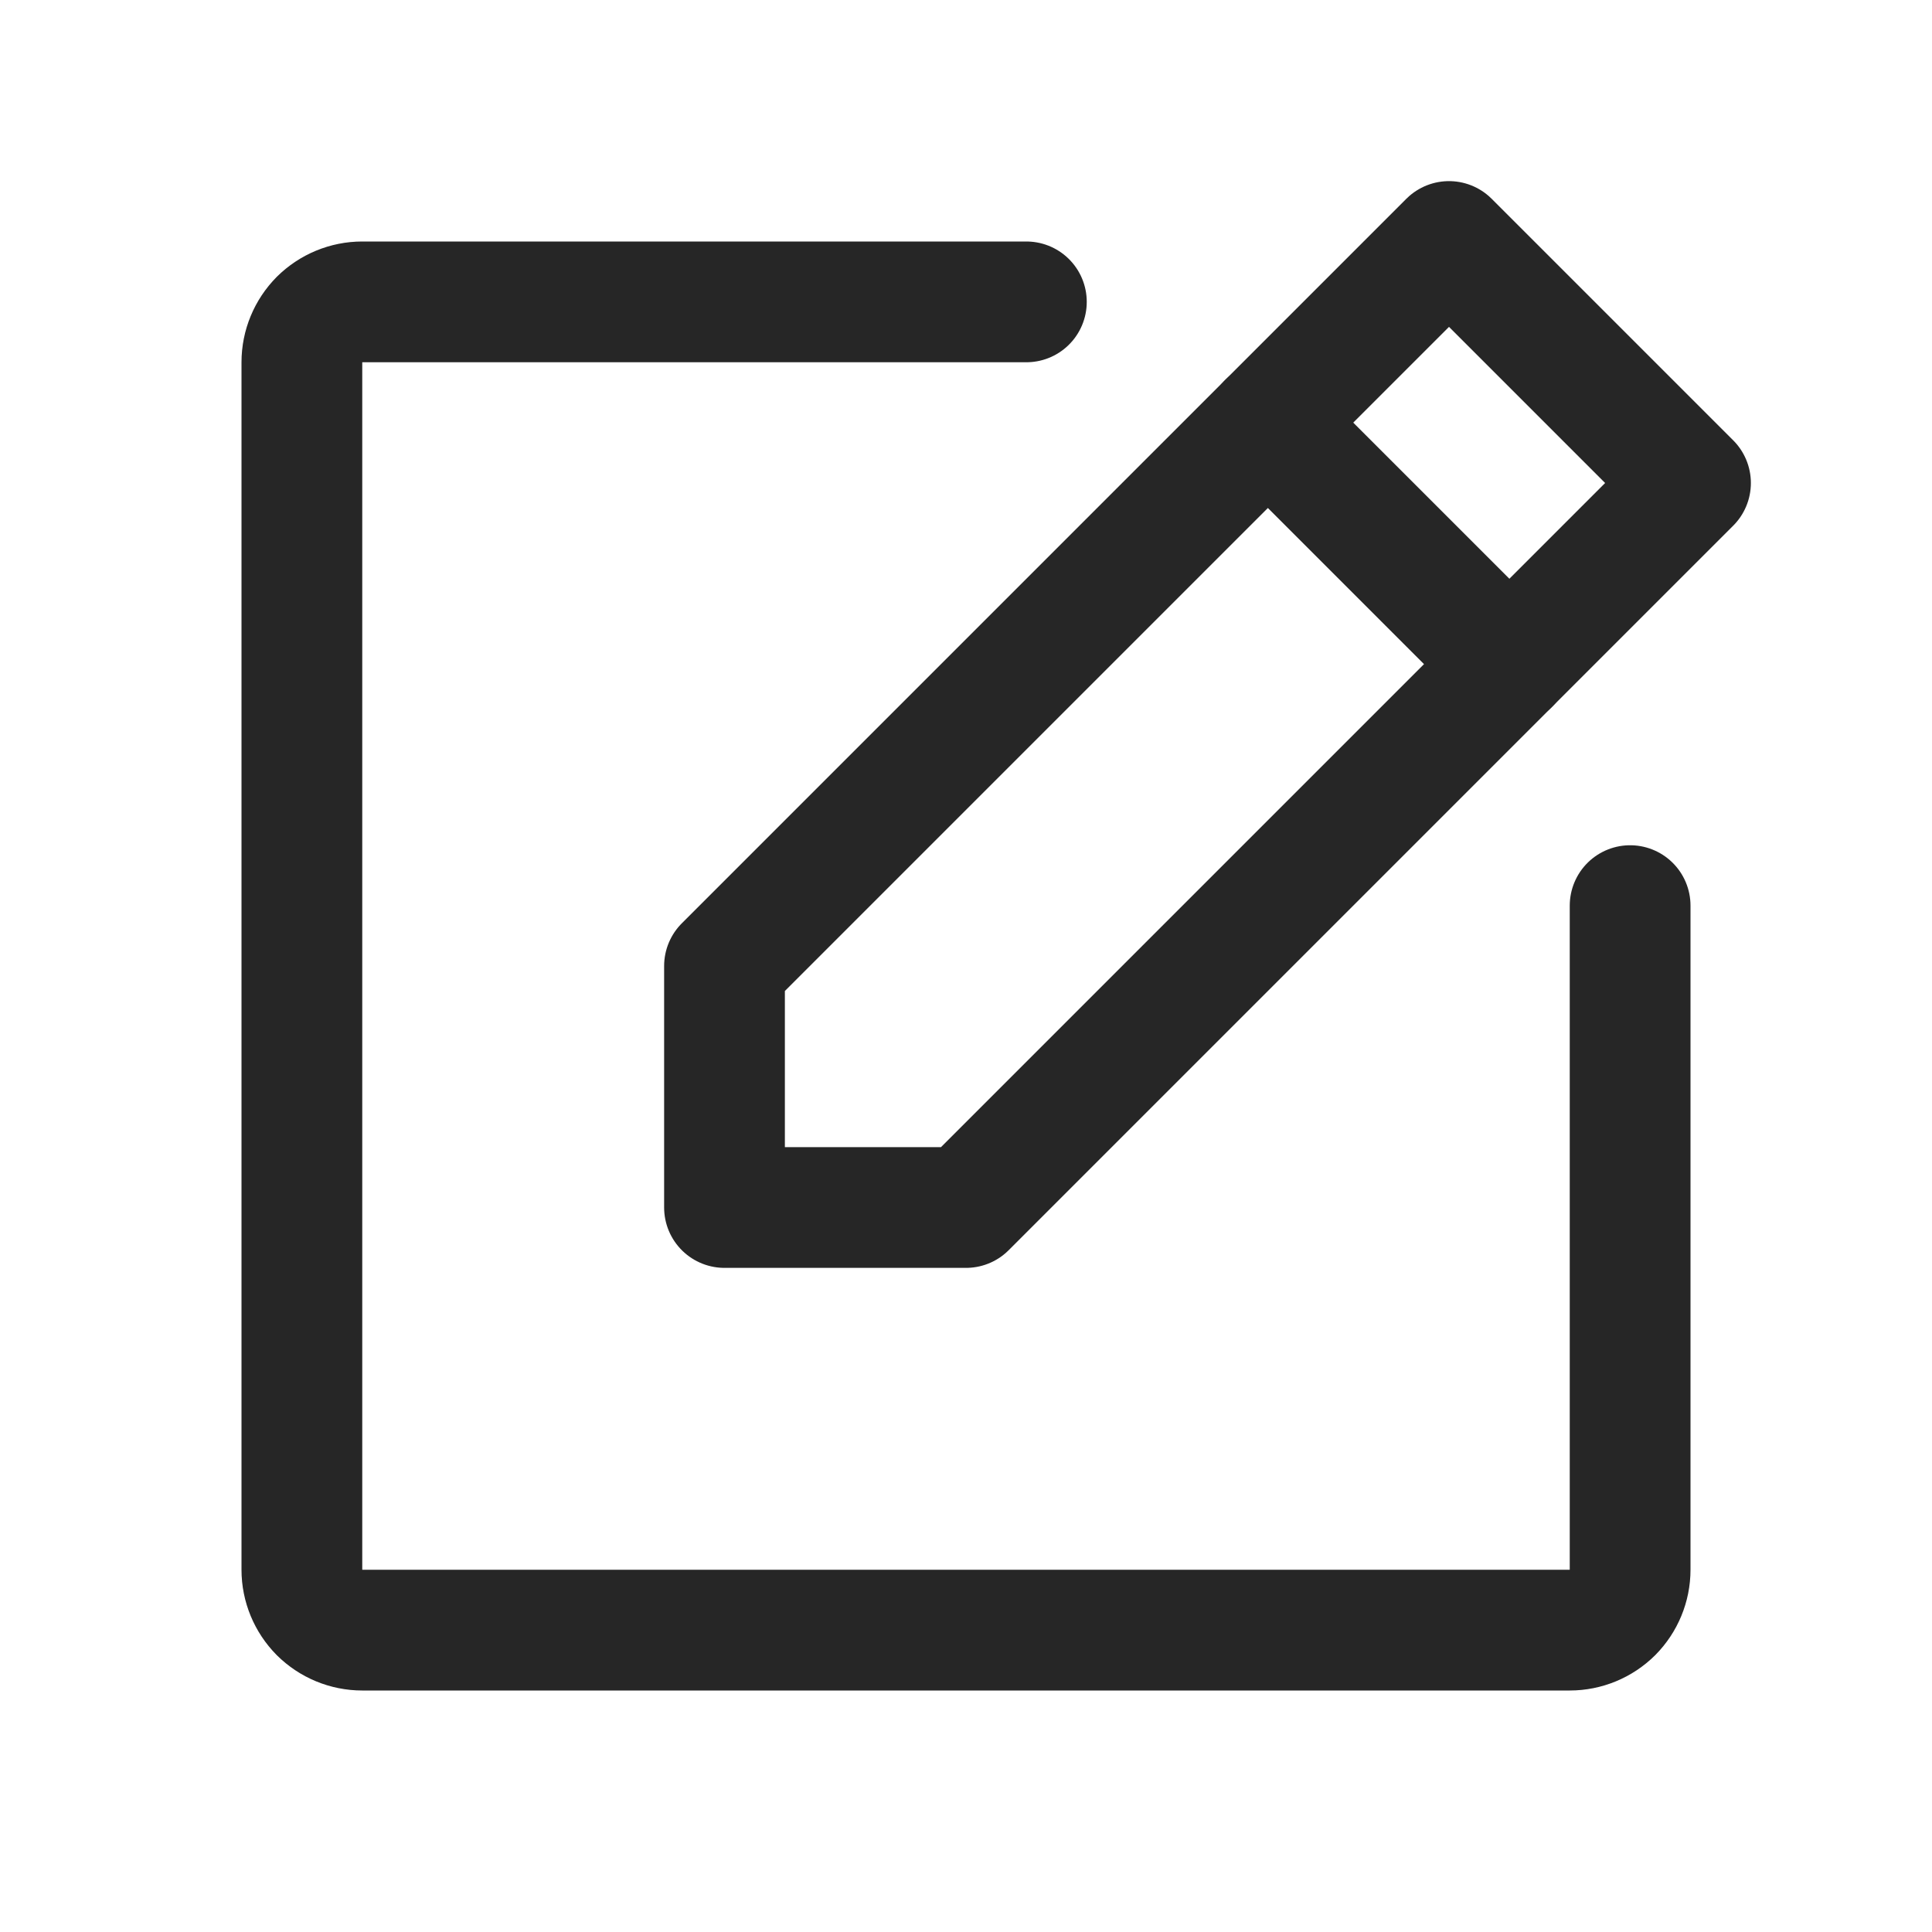
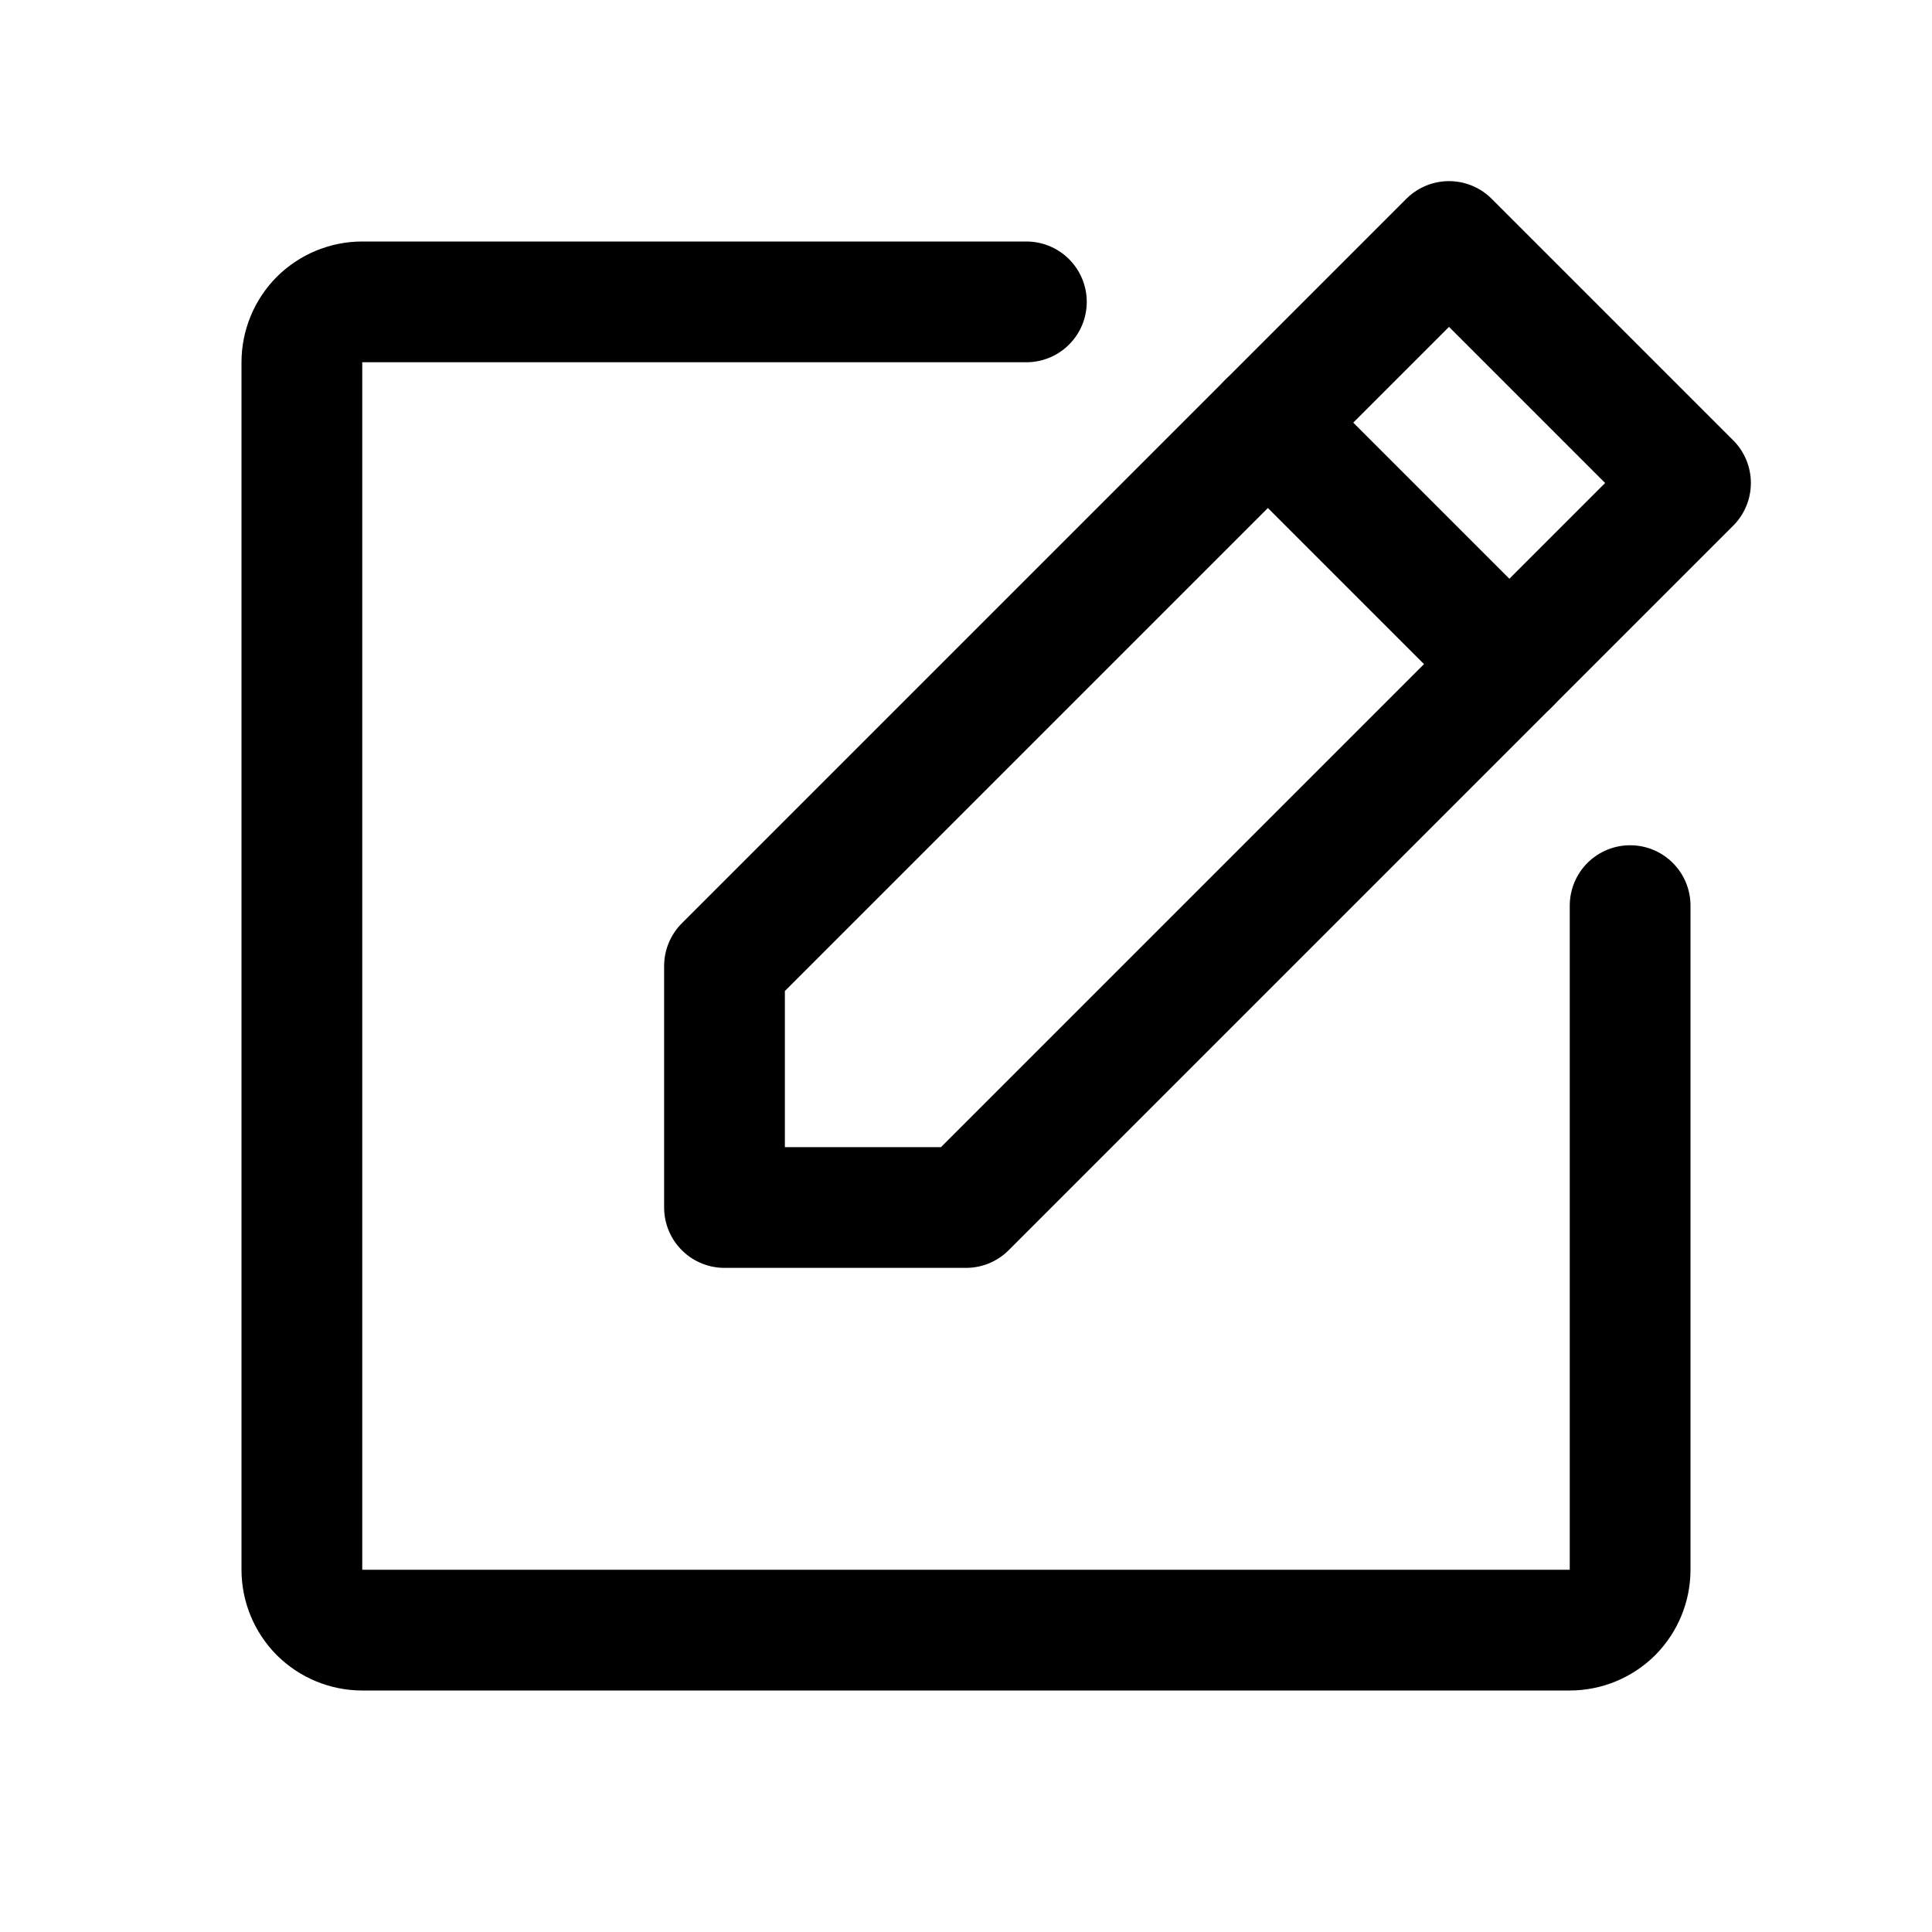
<svg xmlns="http://www.w3.org/2000/svg" width="16" height="16" viewBox="0 0 16 16" fill="none">
-   <path d="M8 10H6V8L12 2L14 4L8 10Z" stroke="#262626" stroke-linecap="round" stroke-linejoin="round" />
-   <path d="M10.5 3.5L12.5 5.5" stroke="#262626" stroke-linecap="round" stroke-linejoin="round" />
-   <path d="M13.5 7.5V13C13.5 13.133 13.447 13.26 13.354 13.354C13.26 13.447 13.133 13.5 13 13.5H3C2.867 13.5 2.74 13.447 2.646 13.354C2.553 13.26 2.5 13.133 2.5 13V3C2.5 2.867 2.553 2.74 2.646 2.646C2.74 2.553 2.867 2.5 3 2.5H8.5" stroke="#262626" stroke-linecap="round" stroke-linejoin="round" />
+   <path d="M8 10H6V8L12 2L14 4L8 10Z" stroke="black" stroke-linecap="round" stroke-linejoin="round" />
+   <path d="M10.5 3.5L12.5 5.5" stroke="black" stroke-linecap="round" stroke-linejoin="round" />
+   <path d="M13.5 7.5V13C13.5 13.133 13.447 13.26 13.354 13.354C13.26 13.447 13.133 13.5 13 13.5H3C2.867 13.5 2.74 13.447 2.646 13.354C2.553 13.26 2.5 13.133 2.5 13V3C2.5 2.867 2.553 2.74 2.646 2.646C2.74 2.553 2.867 2.5 3 2.5H8.5" stroke="black" stroke-linecap="round" stroke-linejoin="round" />
</svg>
